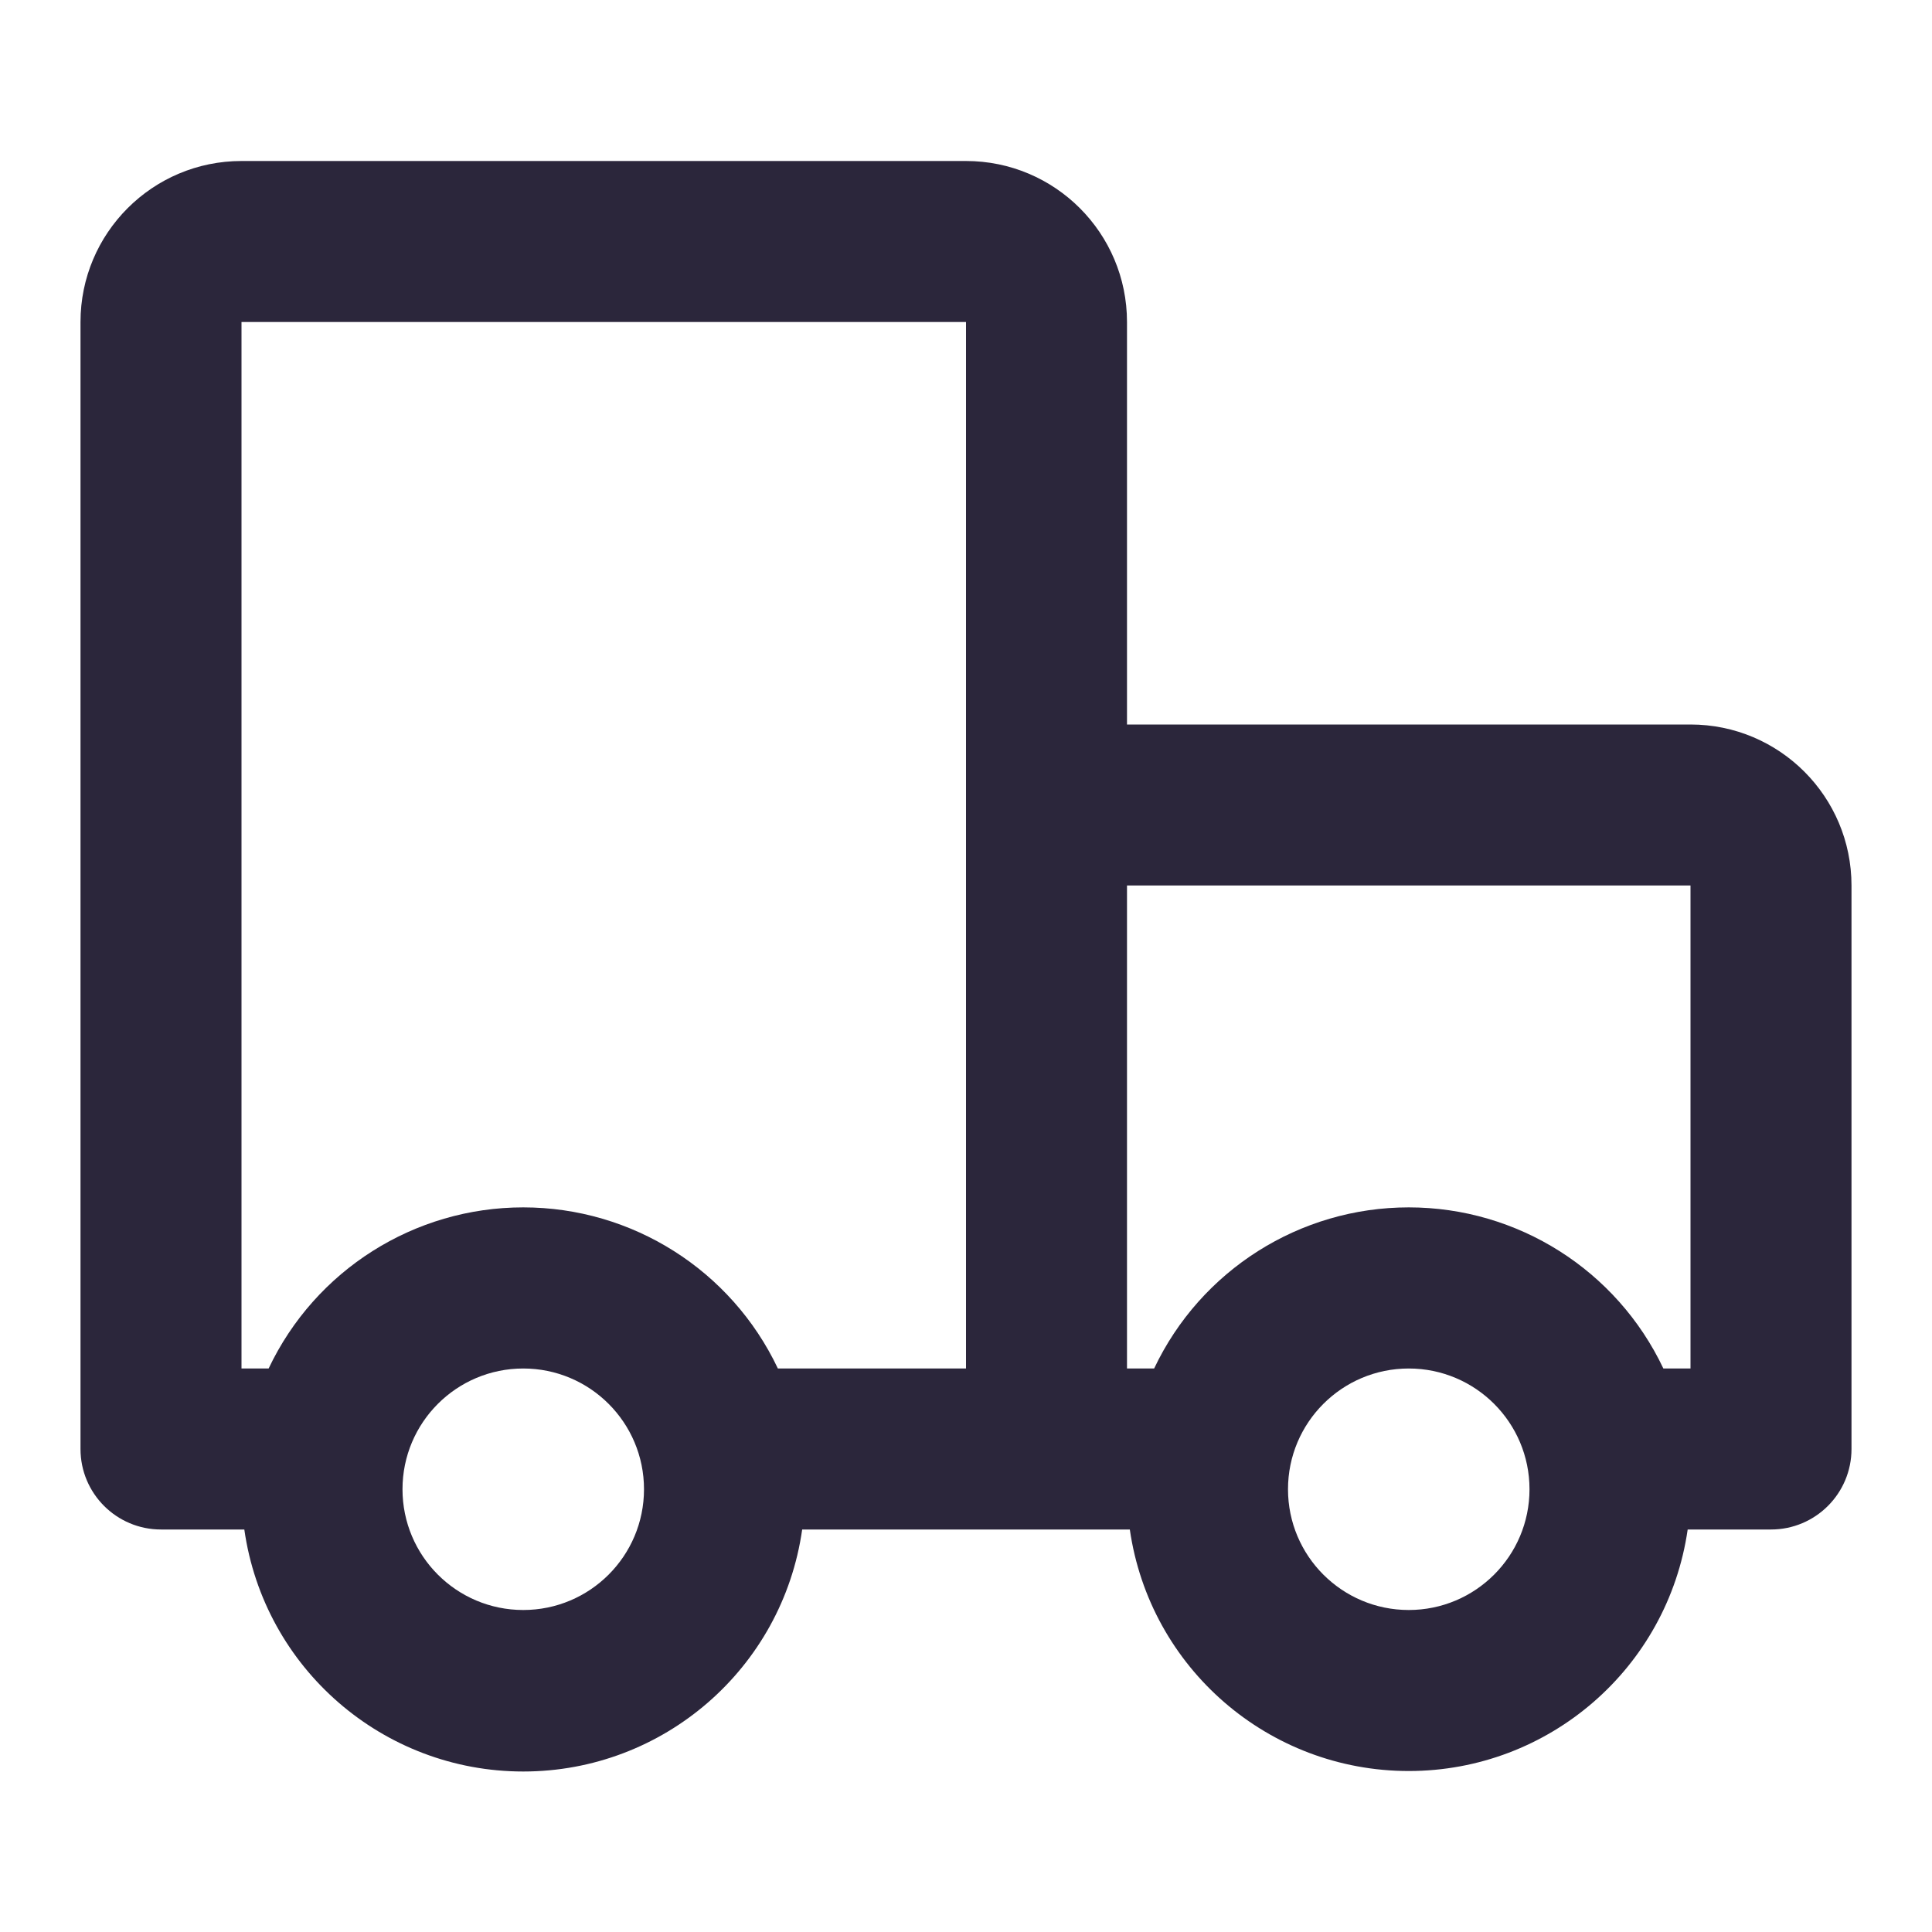
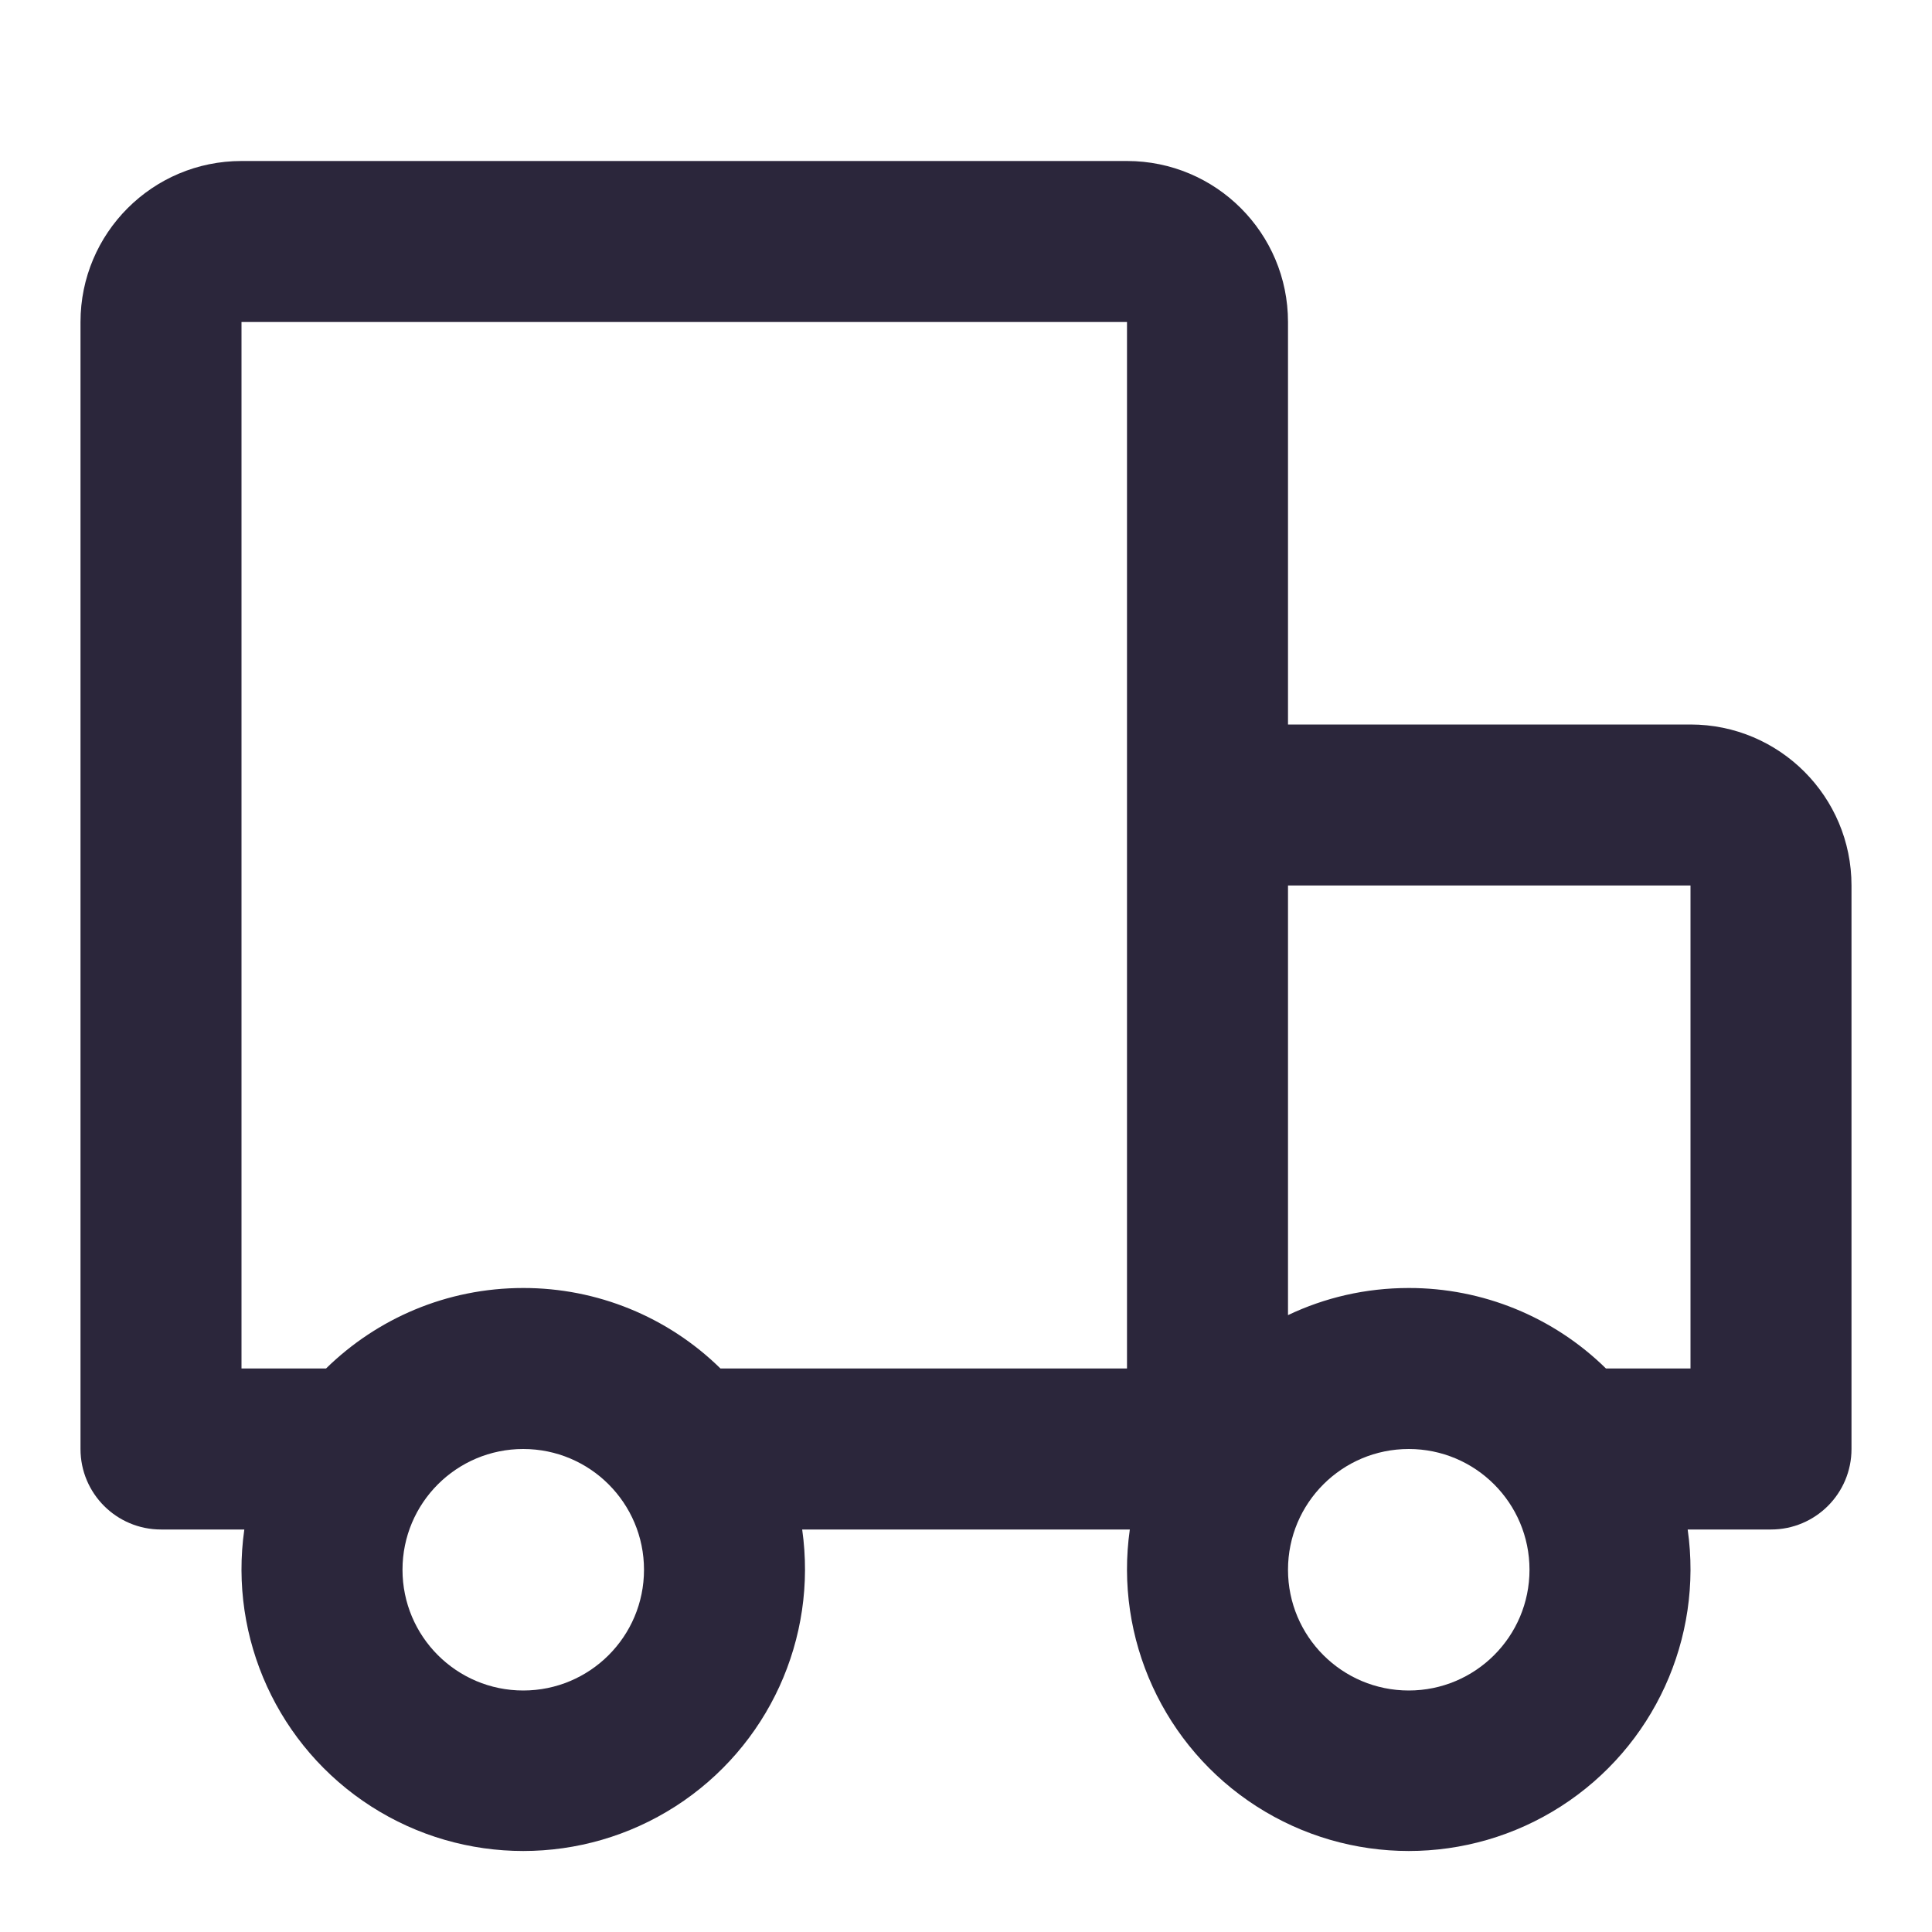
<svg xmlns="http://www.w3.org/2000/svg" fill="none" viewBox="0 0 24 24">
-   <path fill="#2B263B" d="M1 4a2 2 0 0 1 2-2h9a2 2 0 0 1 2 2v5h7a2 2 0 0 1 2 2v7a1 1 0 0 1-1 1h-1.035a3.501 3.501 0 0 1-6.93 0h-4.07a3.5 3.5 0 0 1-6.93 0H2a1 1 0 0 1-1-1V4Zm2.337 13a3.5 3.5 0 0 1 6.326 0H12V4H3v13h.337ZM14 17h.337a3.5 3.5 0 0 1 6.326 0H21v-6h-7v6Zm-6 1.5a1.5 1.5 0 1 0-3 0 1.5 1.5 0 0 0 3 0Zm9.5-1.5a1.5 1.5 0 1 0 0 3 1.5 1.5 0 0 0 0-3Z" data-follow-fill="#2B263B" />
+   <path fill="#2B263B" d="M16 4a2 2 0 0 0-2-2H3a2 2 0 0 0-2 2v14a1 1 0 0 0 1 1h1.035a3.5 3.5 0 1 0 6.93 0h4.07a3.5 3.5 0 1 0 6.93 0H22a1 1 0 0 0 1-1v-7a2 2 0 0 0-2-2h-5V4Zm0 7h5v6h-1.05a3.489 3.489 0 0 0-2.45-1c-.537 0-1.045.12-1.5.337V11Zm-2 6H8.95a3.489 3.489 0 0 0-2.45-1c-.954 0-1.818.381-2.45 1H3V4h11v13Zm-6 2.5a1.5 1.5 0 1 1-3 0 1.5 1.5 0 0 1 3 0Zm11 0a1.5 1.5 0 1 1-3 0 1.5 1.5 0 0 1 3 0Z" data-follow-fill="#2B263B" />
</svg>
